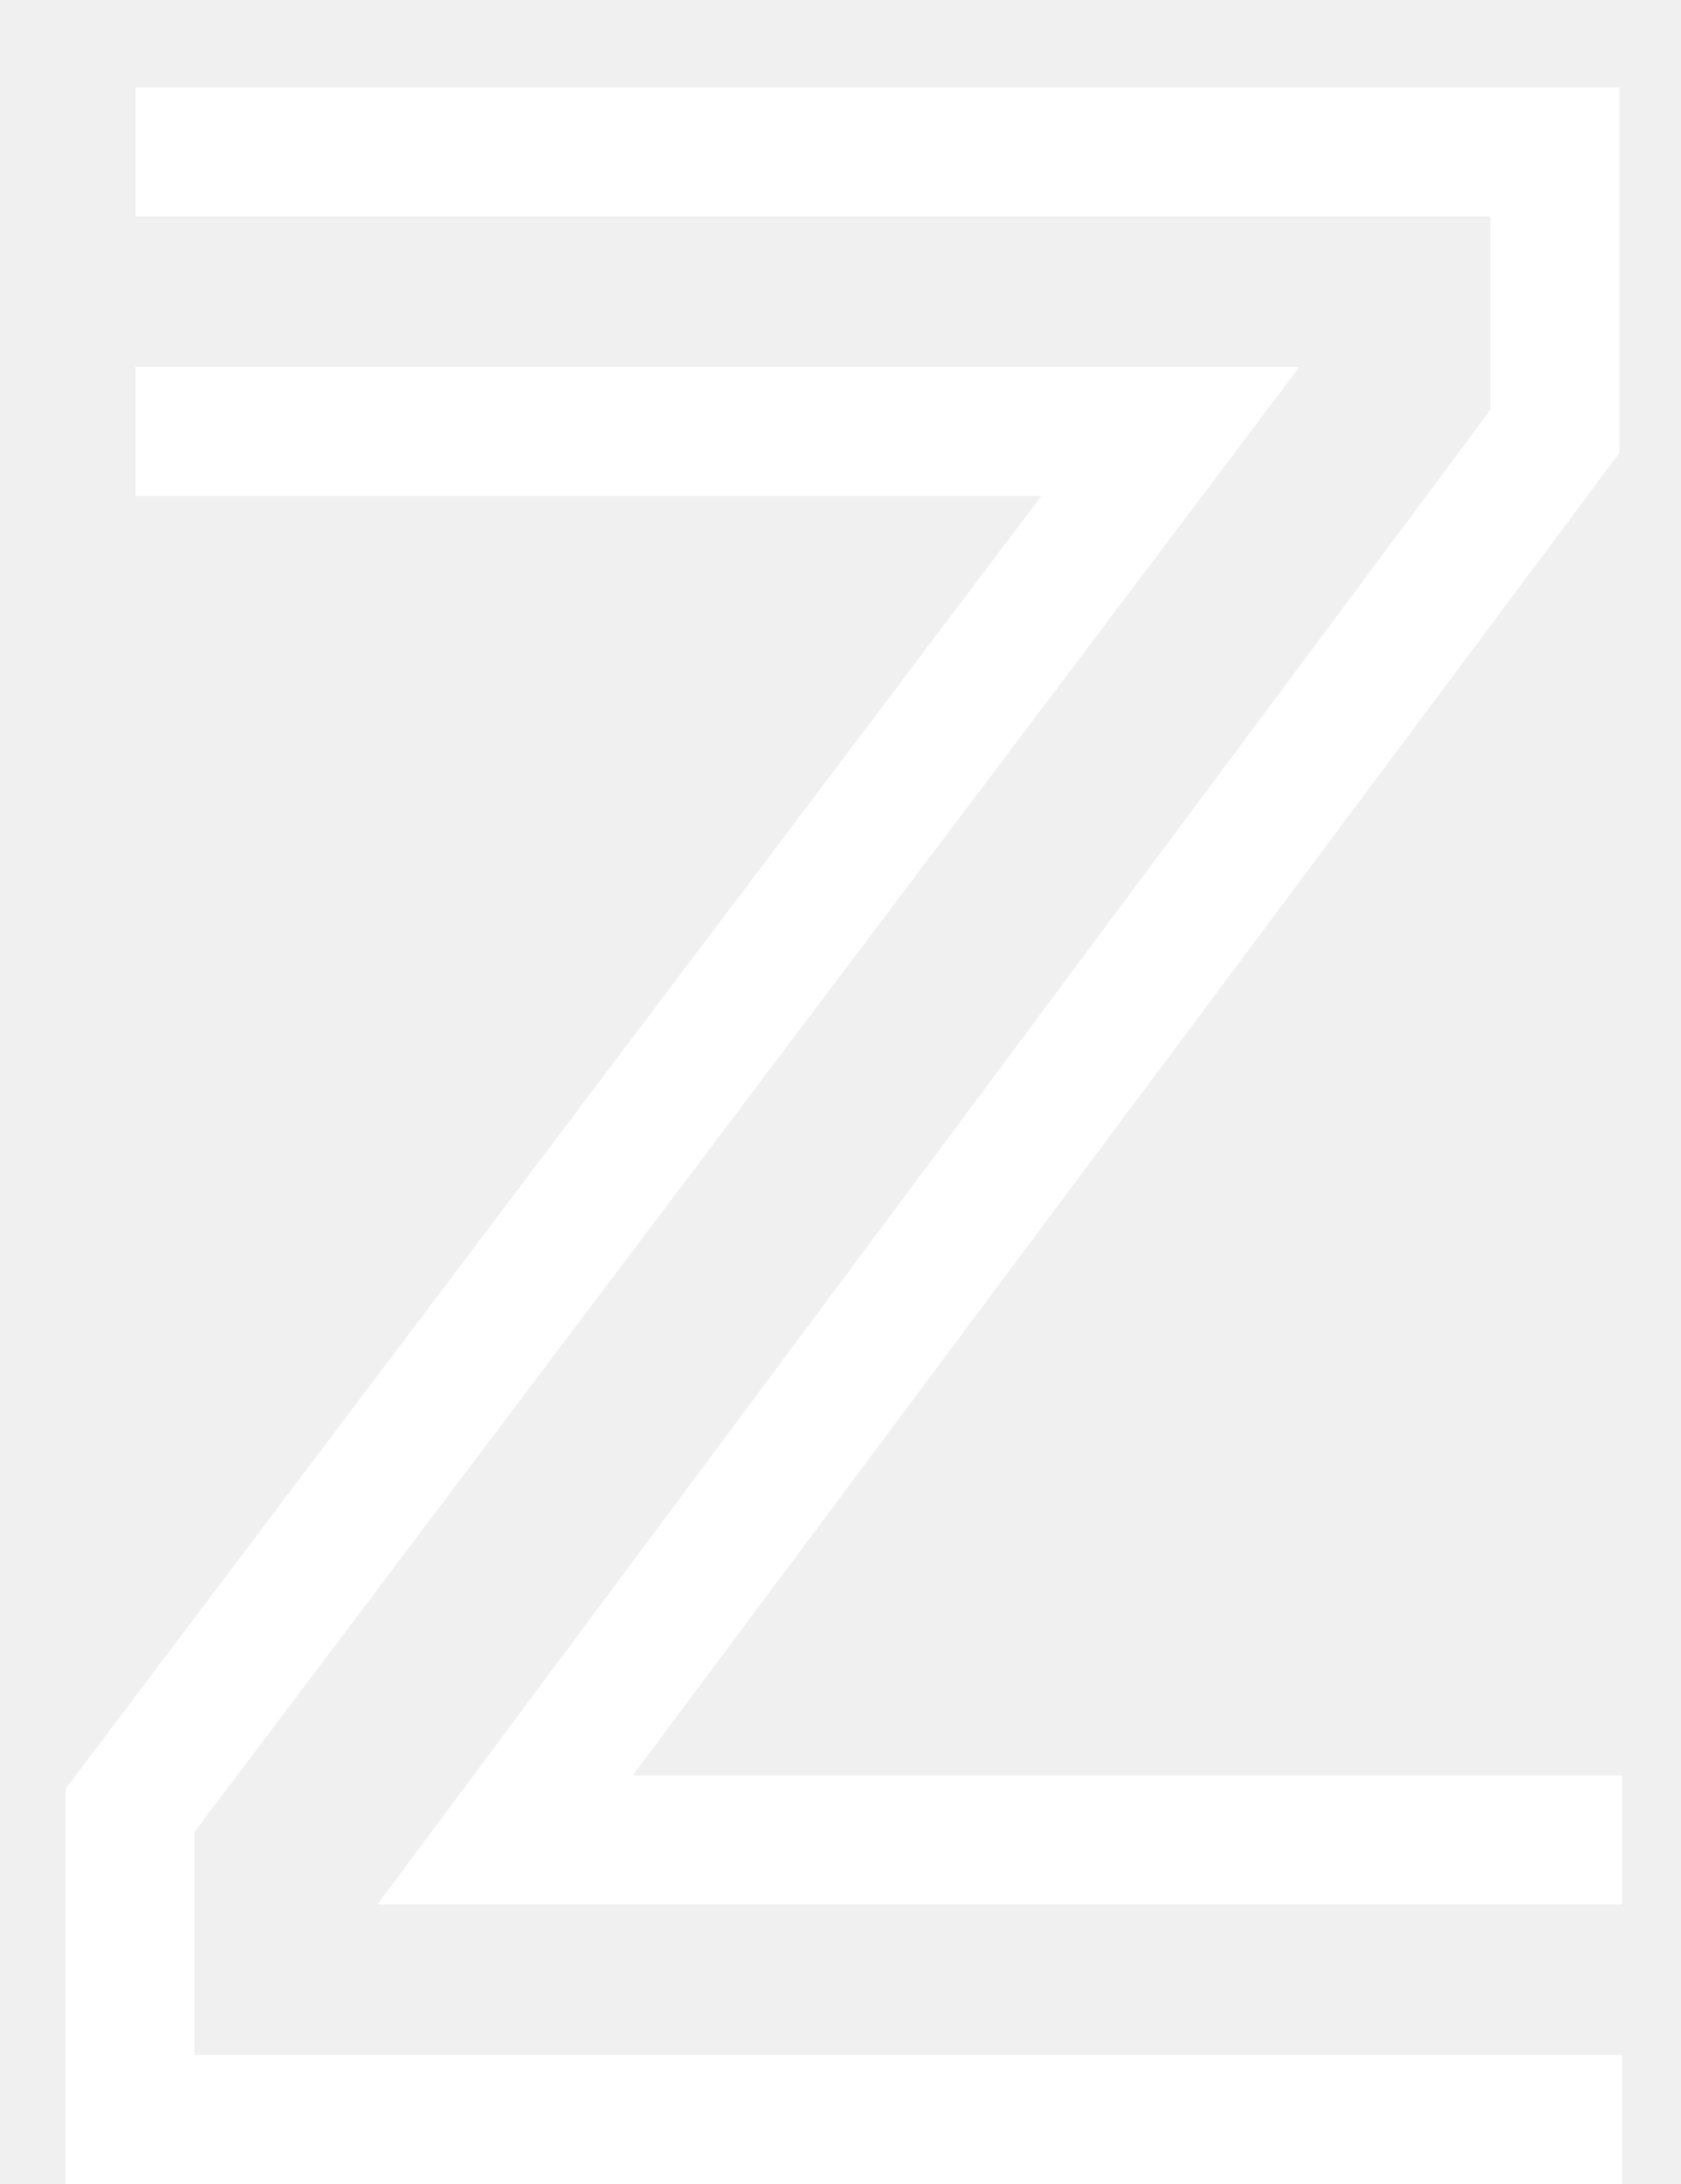
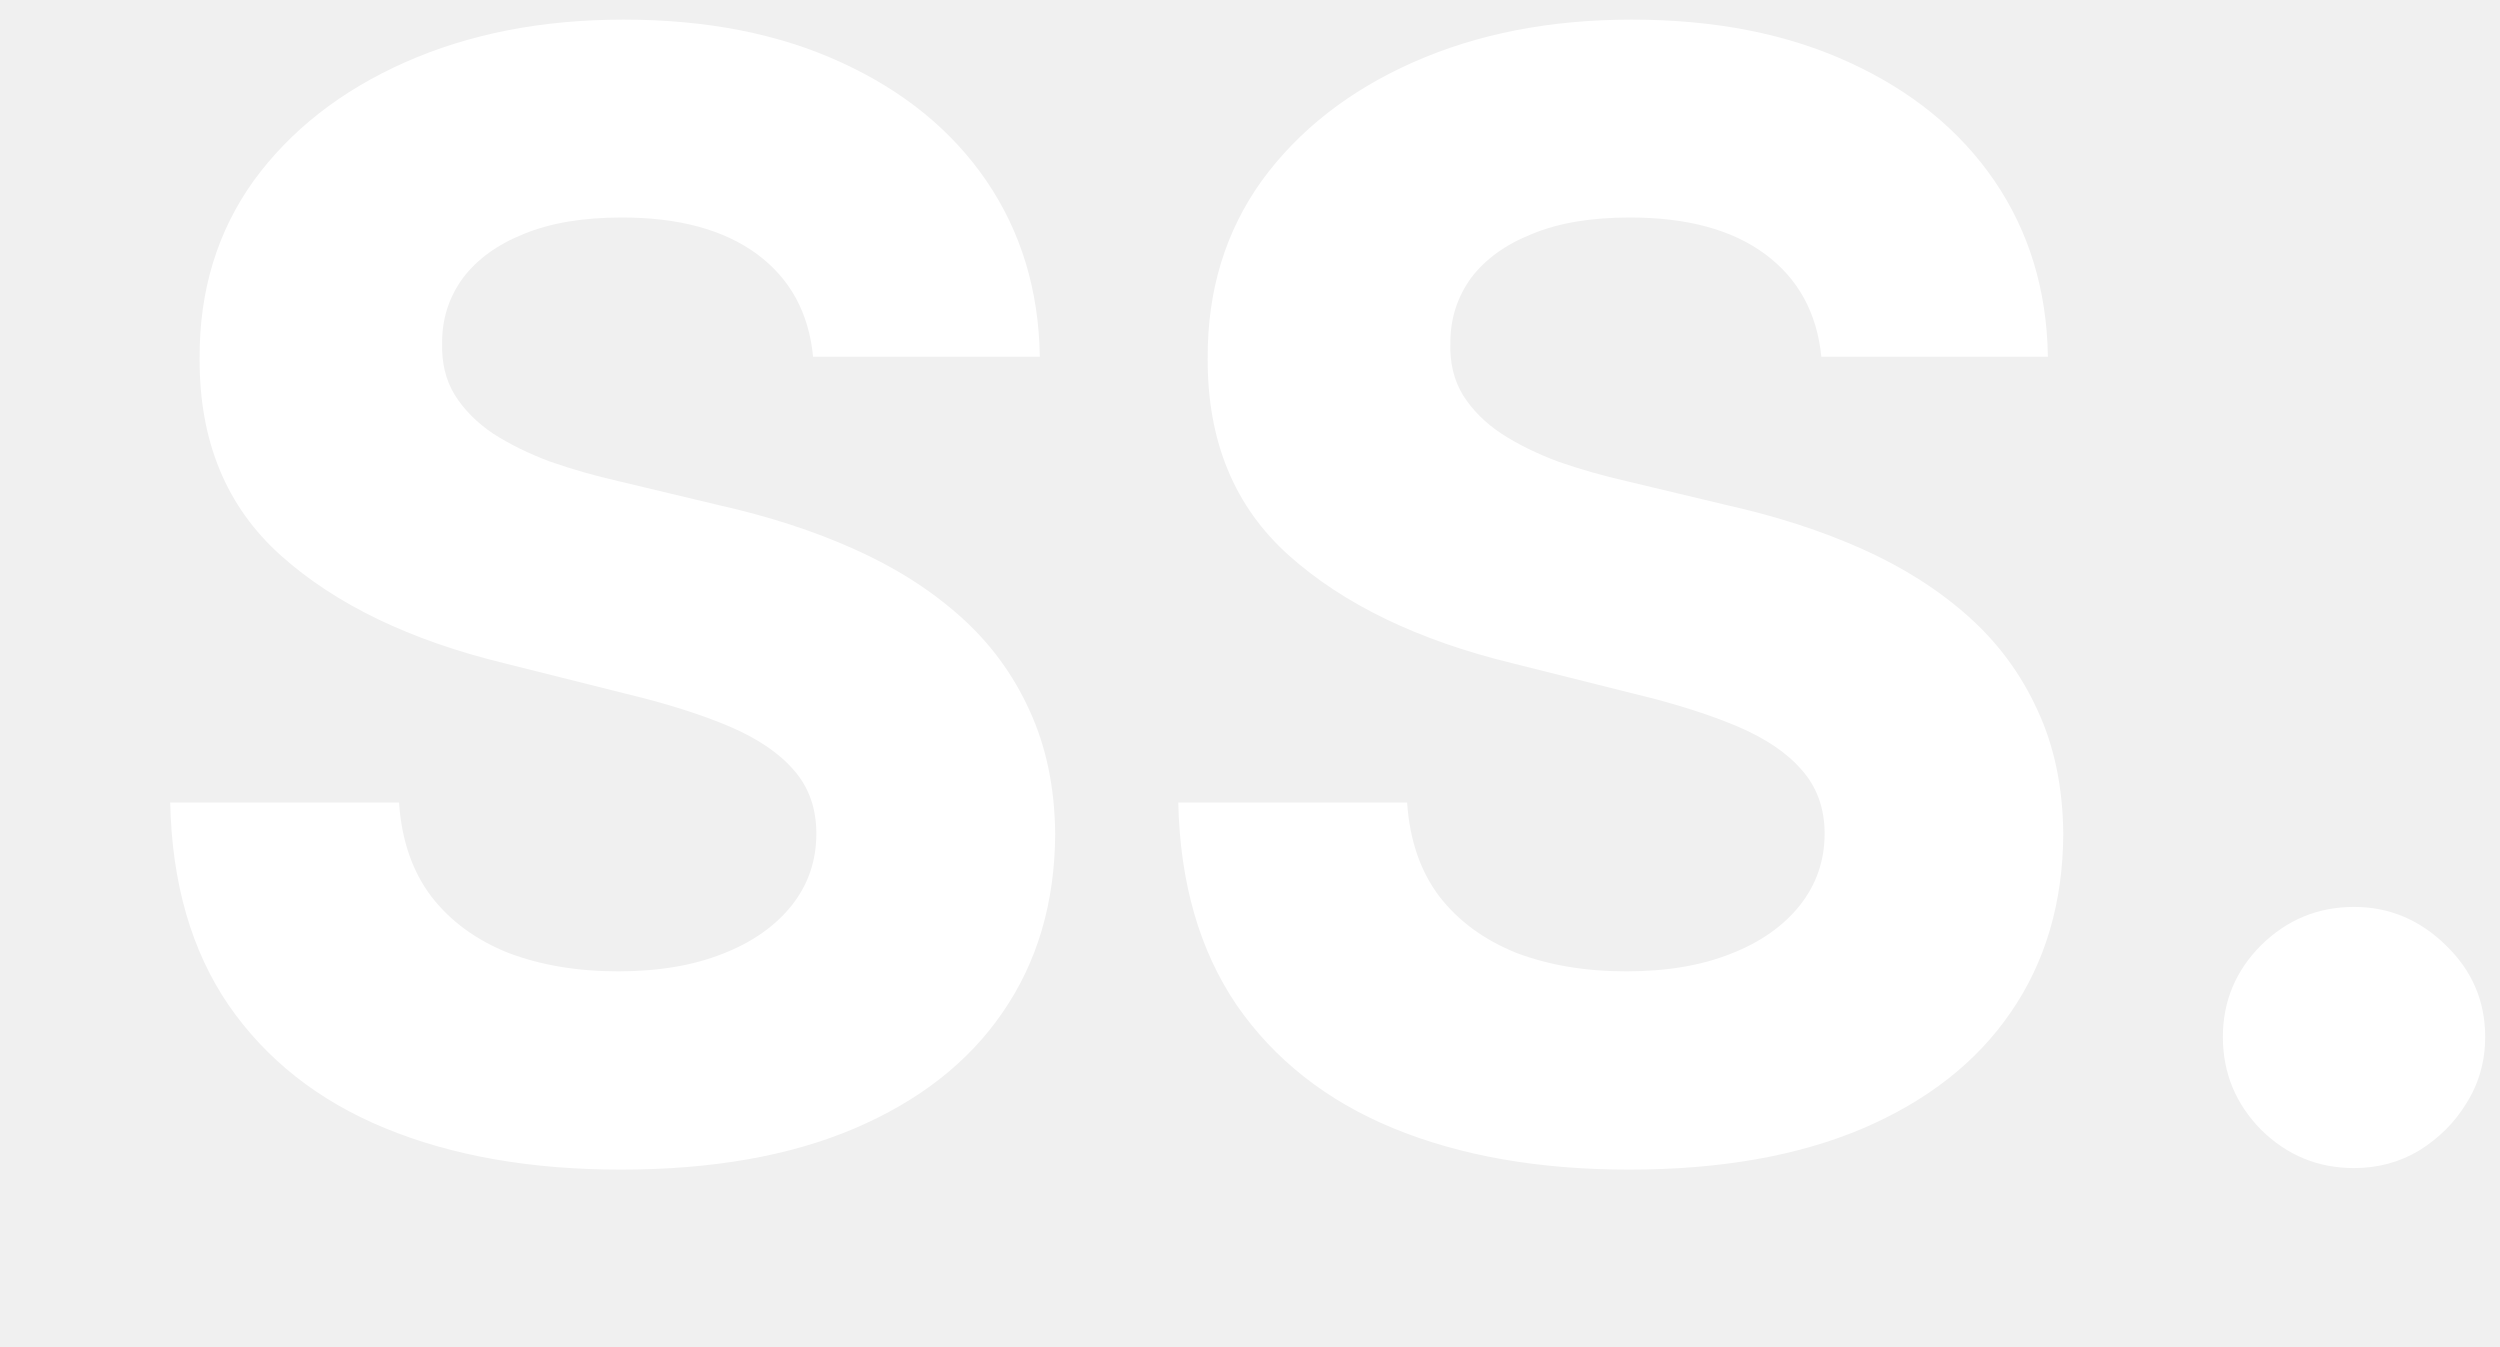
- <svg xmlns="http://www.w3.org/2000/svg" width="10" height="13" viewBox="0 0 10 13" fill="none">
-   <path d="M8.87 2.44V1.288H0.806V0.52H9.638V2.696L3.766 10.568H9.654V11.336H2.246L8.87 2.44ZM0.39 10.648L6.198 2.952H0.806V2.184H7.734L1.158 10.904V12.232H9.654V13H0.39V10.648Z" fill="white" />
+ <svg xmlns="http://www.w3.org/2000/svg" width="13" height="7" viewBox="0 0 13 7" fill="none">
+   <path d="M4.228 1.855C4.206 1.626 4.108 1.448 3.936 1.321C3.763 1.194 3.529 1.131 3.234 1.131C3.033 1.131 2.864 1.159 2.725 1.216C2.587 1.271 2.481 1.348 2.407 1.446C2.335 1.545 2.299 1.656 2.299 1.781C2.296 1.885 2.317 1.976 2.365 2.054C2.414 2.132 2.481 2.199 2.566 2.256C2.652 2.311 2.75 2.359 2.862 2.401C2.974 2.44 3.093 2.474 3.22 2.503L3.743 2.628C3.996 2.685 4.229 2.76 4.441 2.855C4.654 2.95 4.837 3.066 4.993 3.205C5.148 3.343 5.268 3.506 5.353 3.693C5.44 3.881 5.485 4.096 5.487 4.338C5.485 4.694 5.394 5.003 5.214 5.264C5.036 5.524 4.779 5.725 4.441 5.869C4.106 6.011 3.702 6.082 3.228 6.082C2.759 6.082 2.35 6.01 2.001 5.866C1.654 5.723 1.384 5.509 1.189 5.227C0.995 4.943 0.894 4.592 0.885 4.173H2.075C2.088 4.368 2.144 4.531 2.243 4.662C2.343 4.791 2.476 4.888 2.643 4.955C2.812 5.019 3.002 5.051 3.214 5.051C3.422 5.051 3.603 5.021 3.757 4.96C3.912 4.9 4.032 4.815 4.118 4.707C4.203 4.599 4.245 4.475 4.245 4.335C4.245 4.205 4.207 4.095 4.129 4.006C4.053 3.917 3.941 3.841 3.794 3.778C3.648 3.716 3.469 3.659 3.257 3.608L2.623 3.449C2.133 3.33 1.745 3.143 1.461 2.889C1.177 2.635 1.036 2.294 1.038 1.864C1.036 1.511 1.13 1.204 1.319 0.94C1.511 0.677 1.773 0.472 2.106 0.324C2.44 0.176 2.818 0.102 3.243 0.102C3.674 0.102 4.051 0.176 4.373 0.324C4.697 0.472 4.949 0.677 5.129 0.94C5.309 1.204 5.402 1.509 5.407 1.855H4.228ZM9.471 1.855C9.448 1.626 9.35 1.448 9.178 1.321C9.006 1.194 8.772 1.131 8.476 1.131C8.275 1.131 8.106 1.159 7.968 1.216C7.829 1.271 7.723 1.348 7.649 1.446C7.578 1.545 7.542 1.656 7.542 1.781C7.538 1.885 7.56 1.976 7.607 2.054C7.656 2.132 7.723 2.199 7.809 2.256C7.894 2.311 7.992 2.359 8.104 2.401C8.216 2.44 8.335 2.474 8.462 2.503L8.985 2.628C9.239 2.685 9.471 2.76 9.684 2.855C9.896 2.95 10.079 3.066 10.235 3.205C10.39 3.343 10.51 3.506 10.595 3.693C10.683 3.881 10.727 4.096 10.729 4.338C10.727 4.694 10.636 5.003 10.456 5.264C10.278 5.524 10.021 5.725 9.684 5.869C9.348 6.011 8.944 6.082 8.471 6.082C8.001 6.082 7.592 6.01 7.243 5.866C6.897 5.723 6.626 5.509 6.431 5.227C6.238 4.943 6.136 4.592 6.127 4.173H7.317C7.33 4.368 7.386 4.531 7.485 4.662C7.585 4.791 7.719 4.888 7.885 4.955C8.054 5.019 8.244 5.051 8.456 5.051C8.665 5.051 8.846 5.021 8.999 4.96C9.154 4.9 9.274 4.815 9.36 4.707C9.445 4.599 9.488 4.475 9.488 4.335C9.488 4.205 9.449 4.095 9.371 4.006C9.295 3.917 9.184 3.841 9.036 3.778C8.89 3.716 8.711 3.659 8.499 3.608L7.865 3.449C7.375 3.33 6.988 3.143 6.703 2.889C6.419 2.635 6.278 2.294 6.28 1.864C6.278 1.511 6.372 1.204 6.561 0.94C6.753 0.677 7.015 0.472 7.348 0.324C7.682 0.176 8.06 0.102 8.485 0.102C8.917 0.102 9.293 0.176 9.615 0.324C9.939 0.472 10.191 0.677 10.371 0.94C10.551 1.204 10.644 1.509 10.649 1.855H9.471ZM12.241 6.074C12.054 6.074 11.893 6.008 11.758 5.875C11.626 5.741 11.559 5.58 11.559 5.392C11.559 5.206 11.626 5.047 11.758 4.915C11.893 4.782 12.054 4.716 12.241 4.716C12.423 4.716 12.582 4.782 12.718 4.915C12.855 5.047 12.923 5.206 12.923 5.392C12.923 5.517 12.891 5.632 12.826 5.736C12.764 5.838 12.681 5.92 12.579 5.983C12.477 6.044 12.364 6.074 12.241 6.074Z" fill="white" />
</svg>
